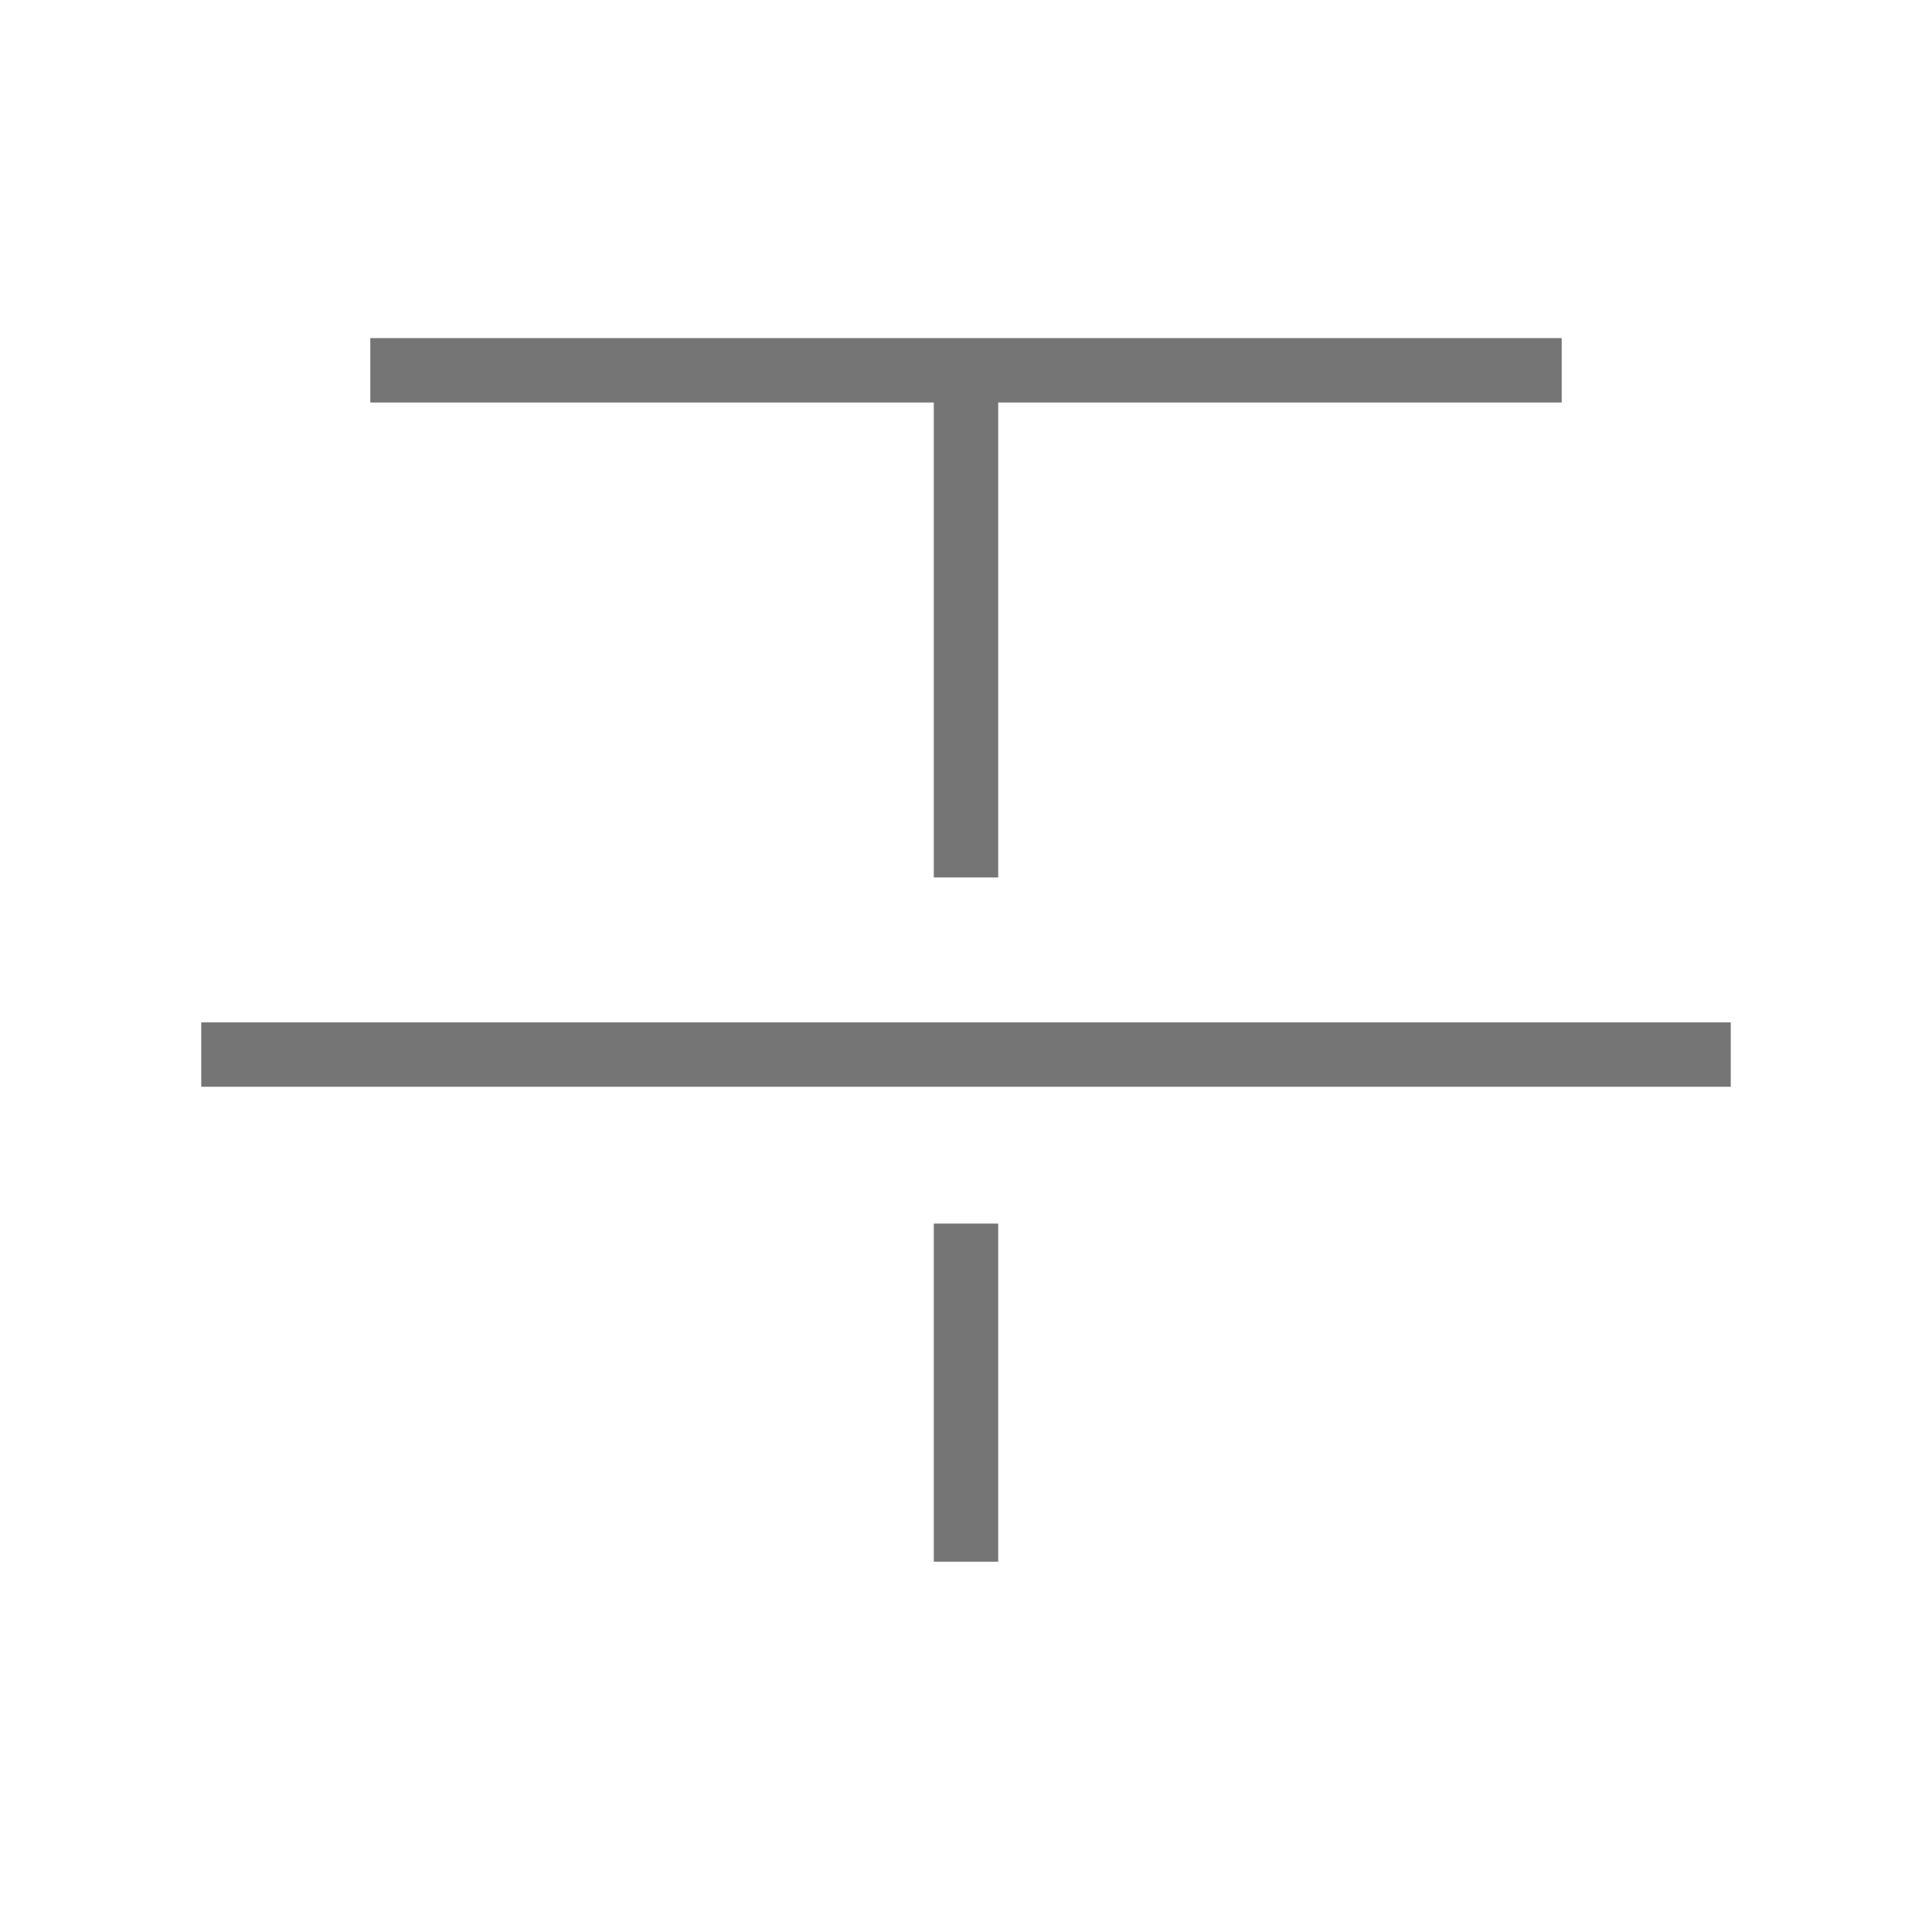
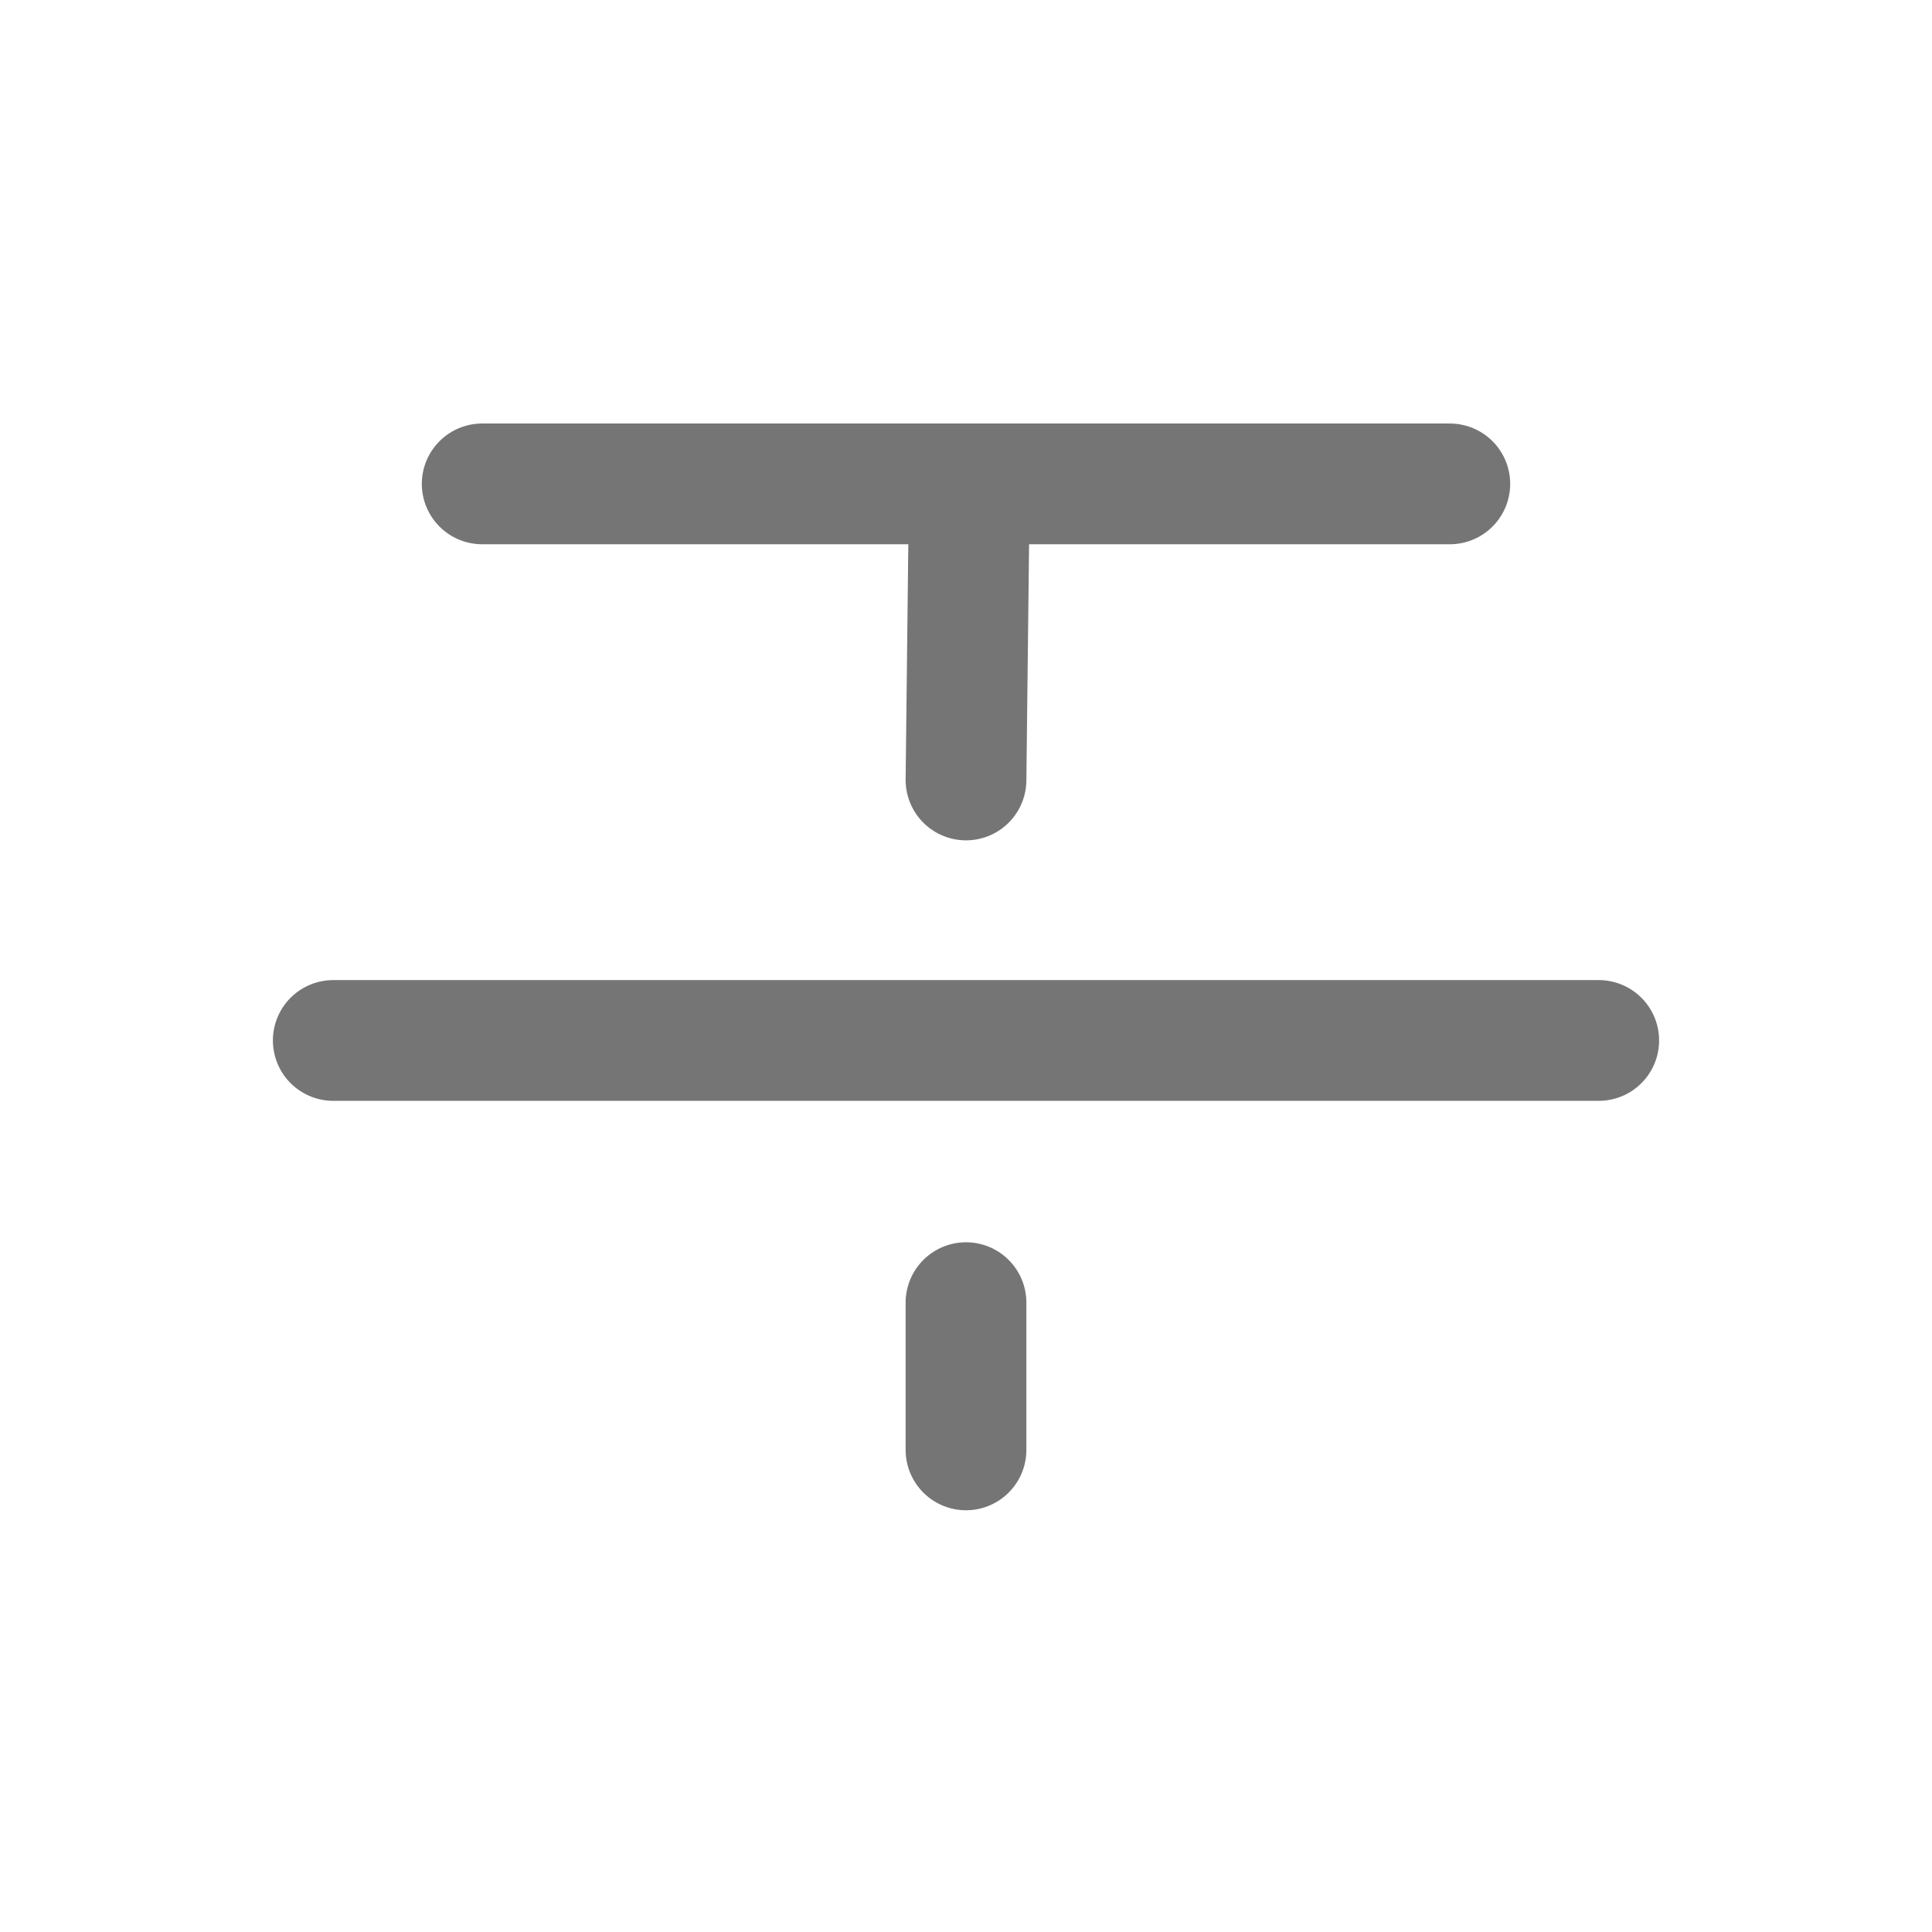
- <svg xmlns="http://www.w3.org/2000/svg" version="1.1" id="Ebene_1" x="0px" y="0px" viewBox="0 0 24 24" style="enable-background:new 0 0 24 24;" xml:space="preserve">
-   <style type="text/css">
- 	.st0{fill:none;stroke:#757575;stroke-width:0.8;stroke-miterlimit:10;}
- </style>
-   <path class="st0" d="M12,19.4v-4.2 M12,4.6v6.3 M19.4,4.6H4.6 M21.5,13.1h-19" />
+ <svg xmlns="http://www.w3.org/2000/svg" fill-rule="evenodd" stroke-linecap="round" stroke-linejoin="round" stroke-miterlimit="1.5" clip-rule="evenodd" viewBox="0 0 24 24">
+   <path fill="none" stroke="#757575" stroke-width="1.5" d="M5.99 6.011h12.02M4.14 12.925h15.72M12.042   6.011L12 9.689M12 16.182v1.829" />
</svg>
